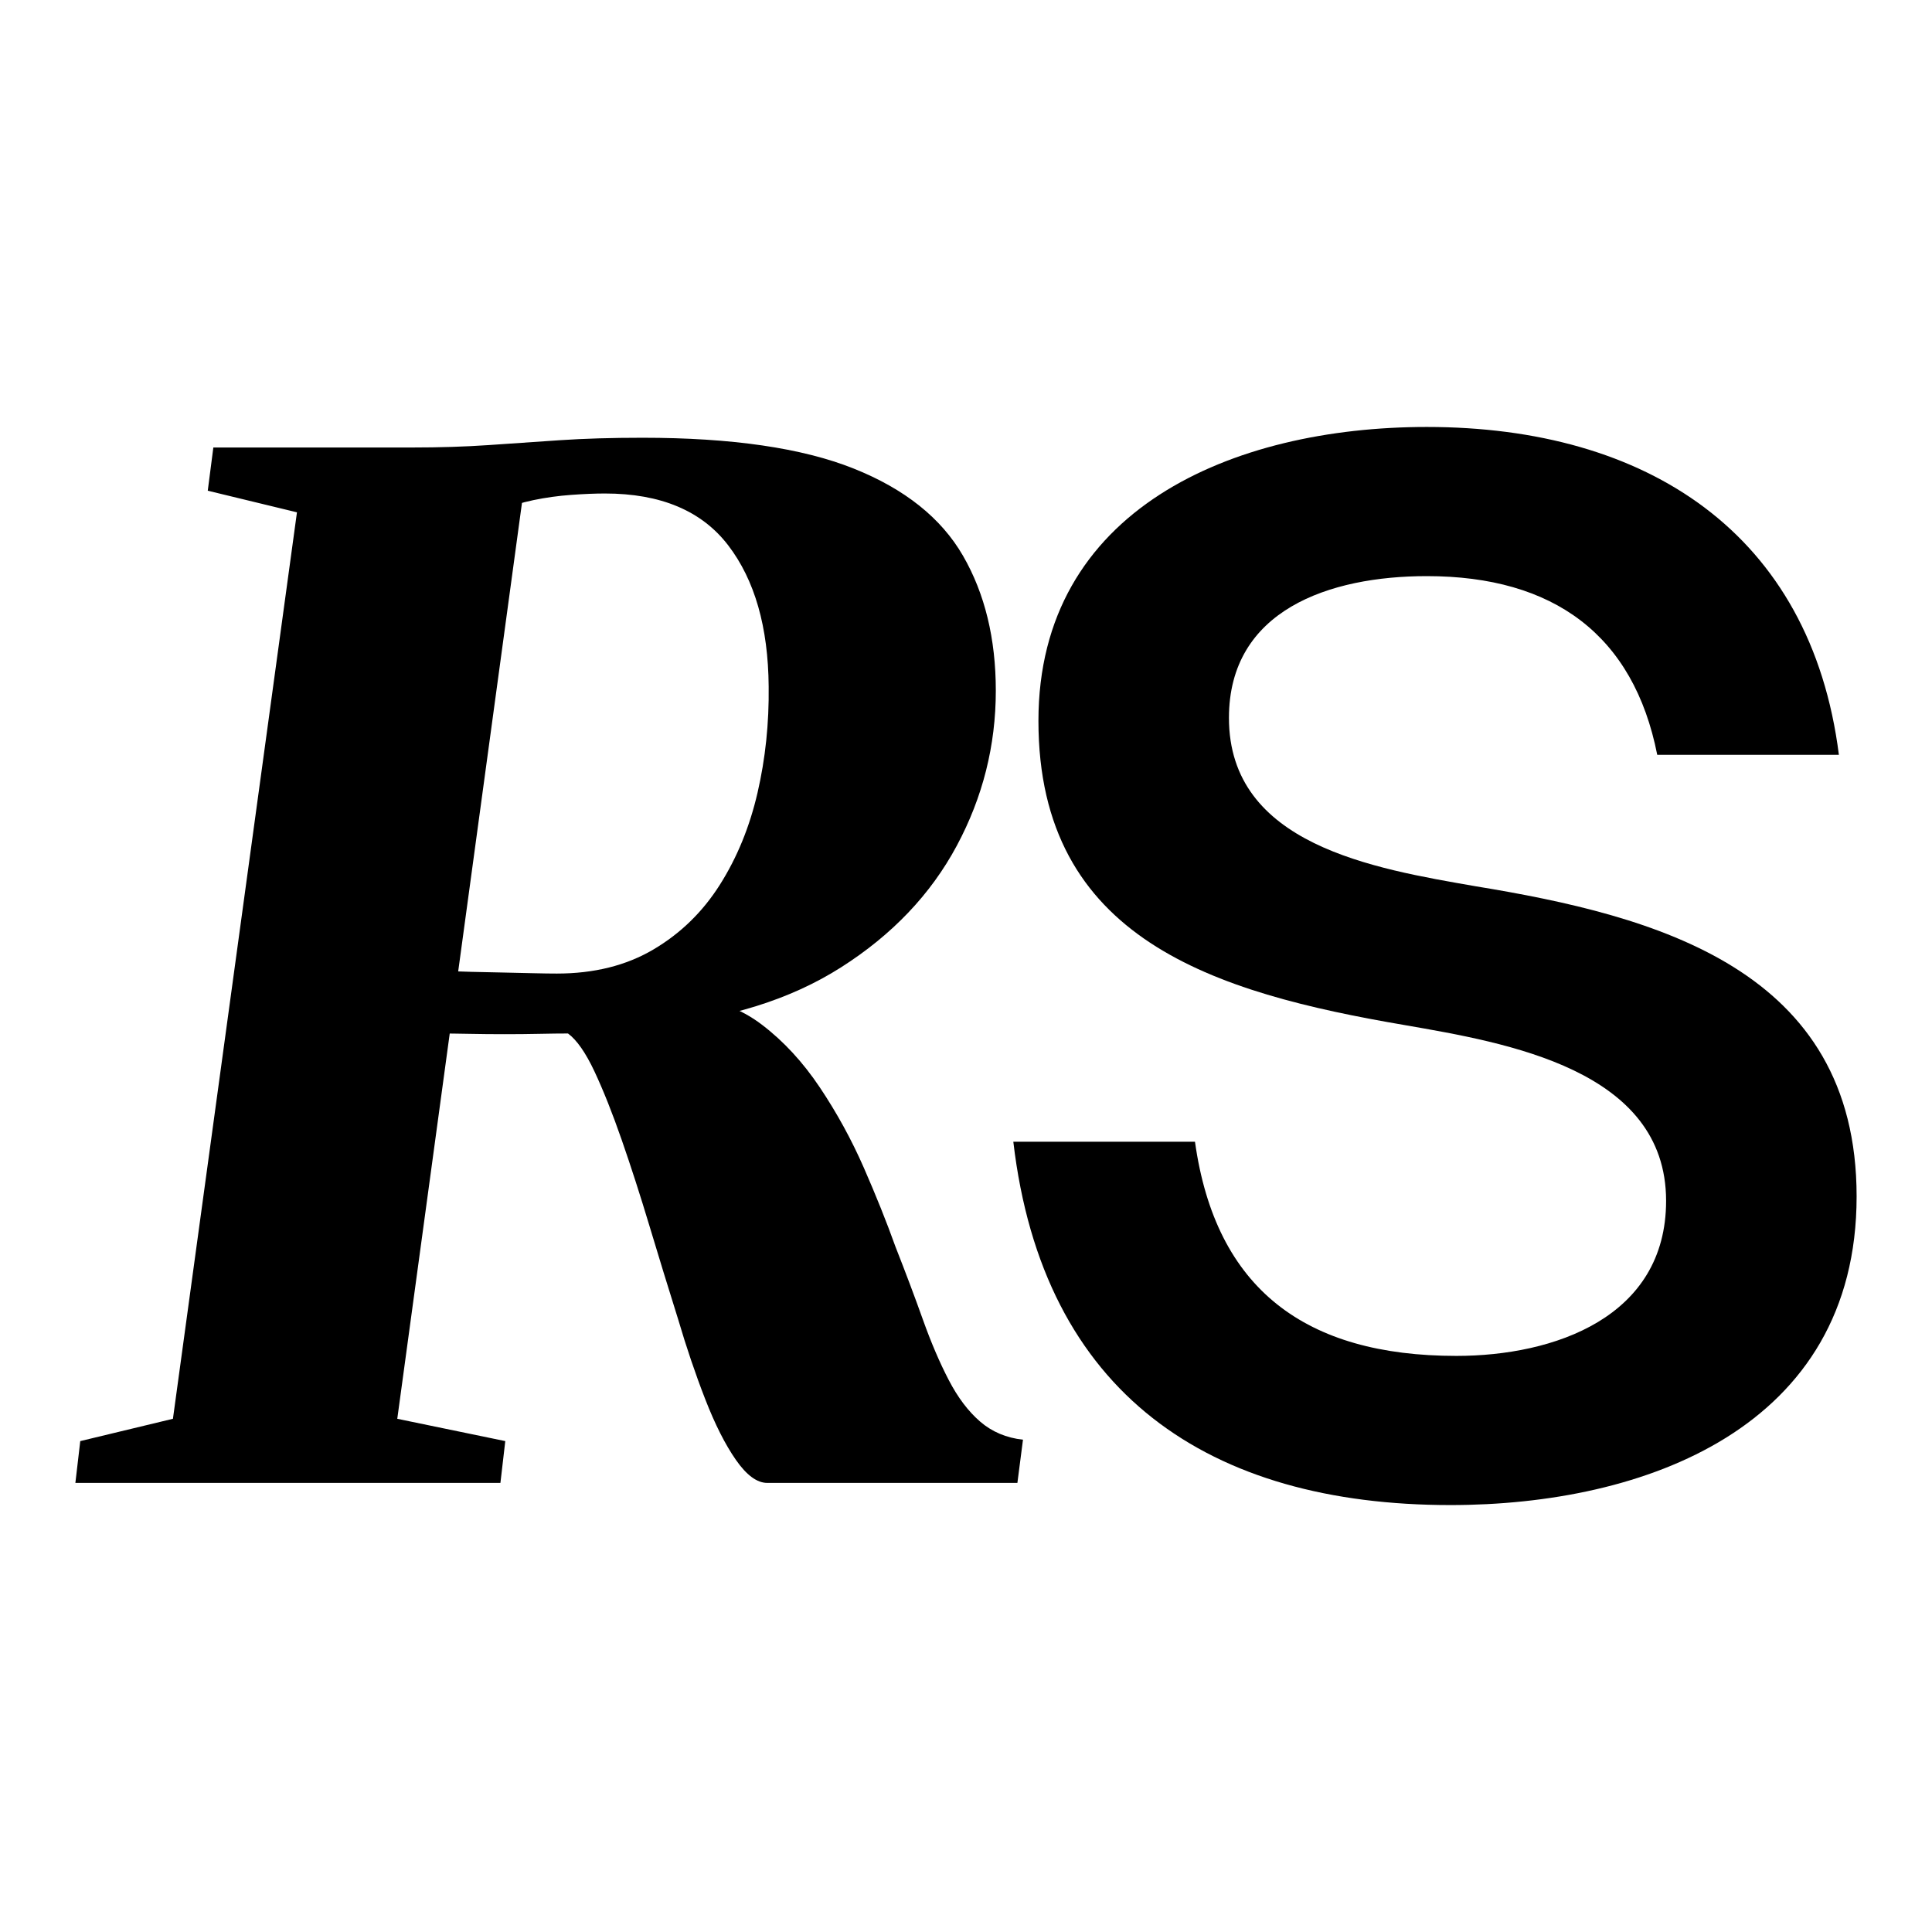
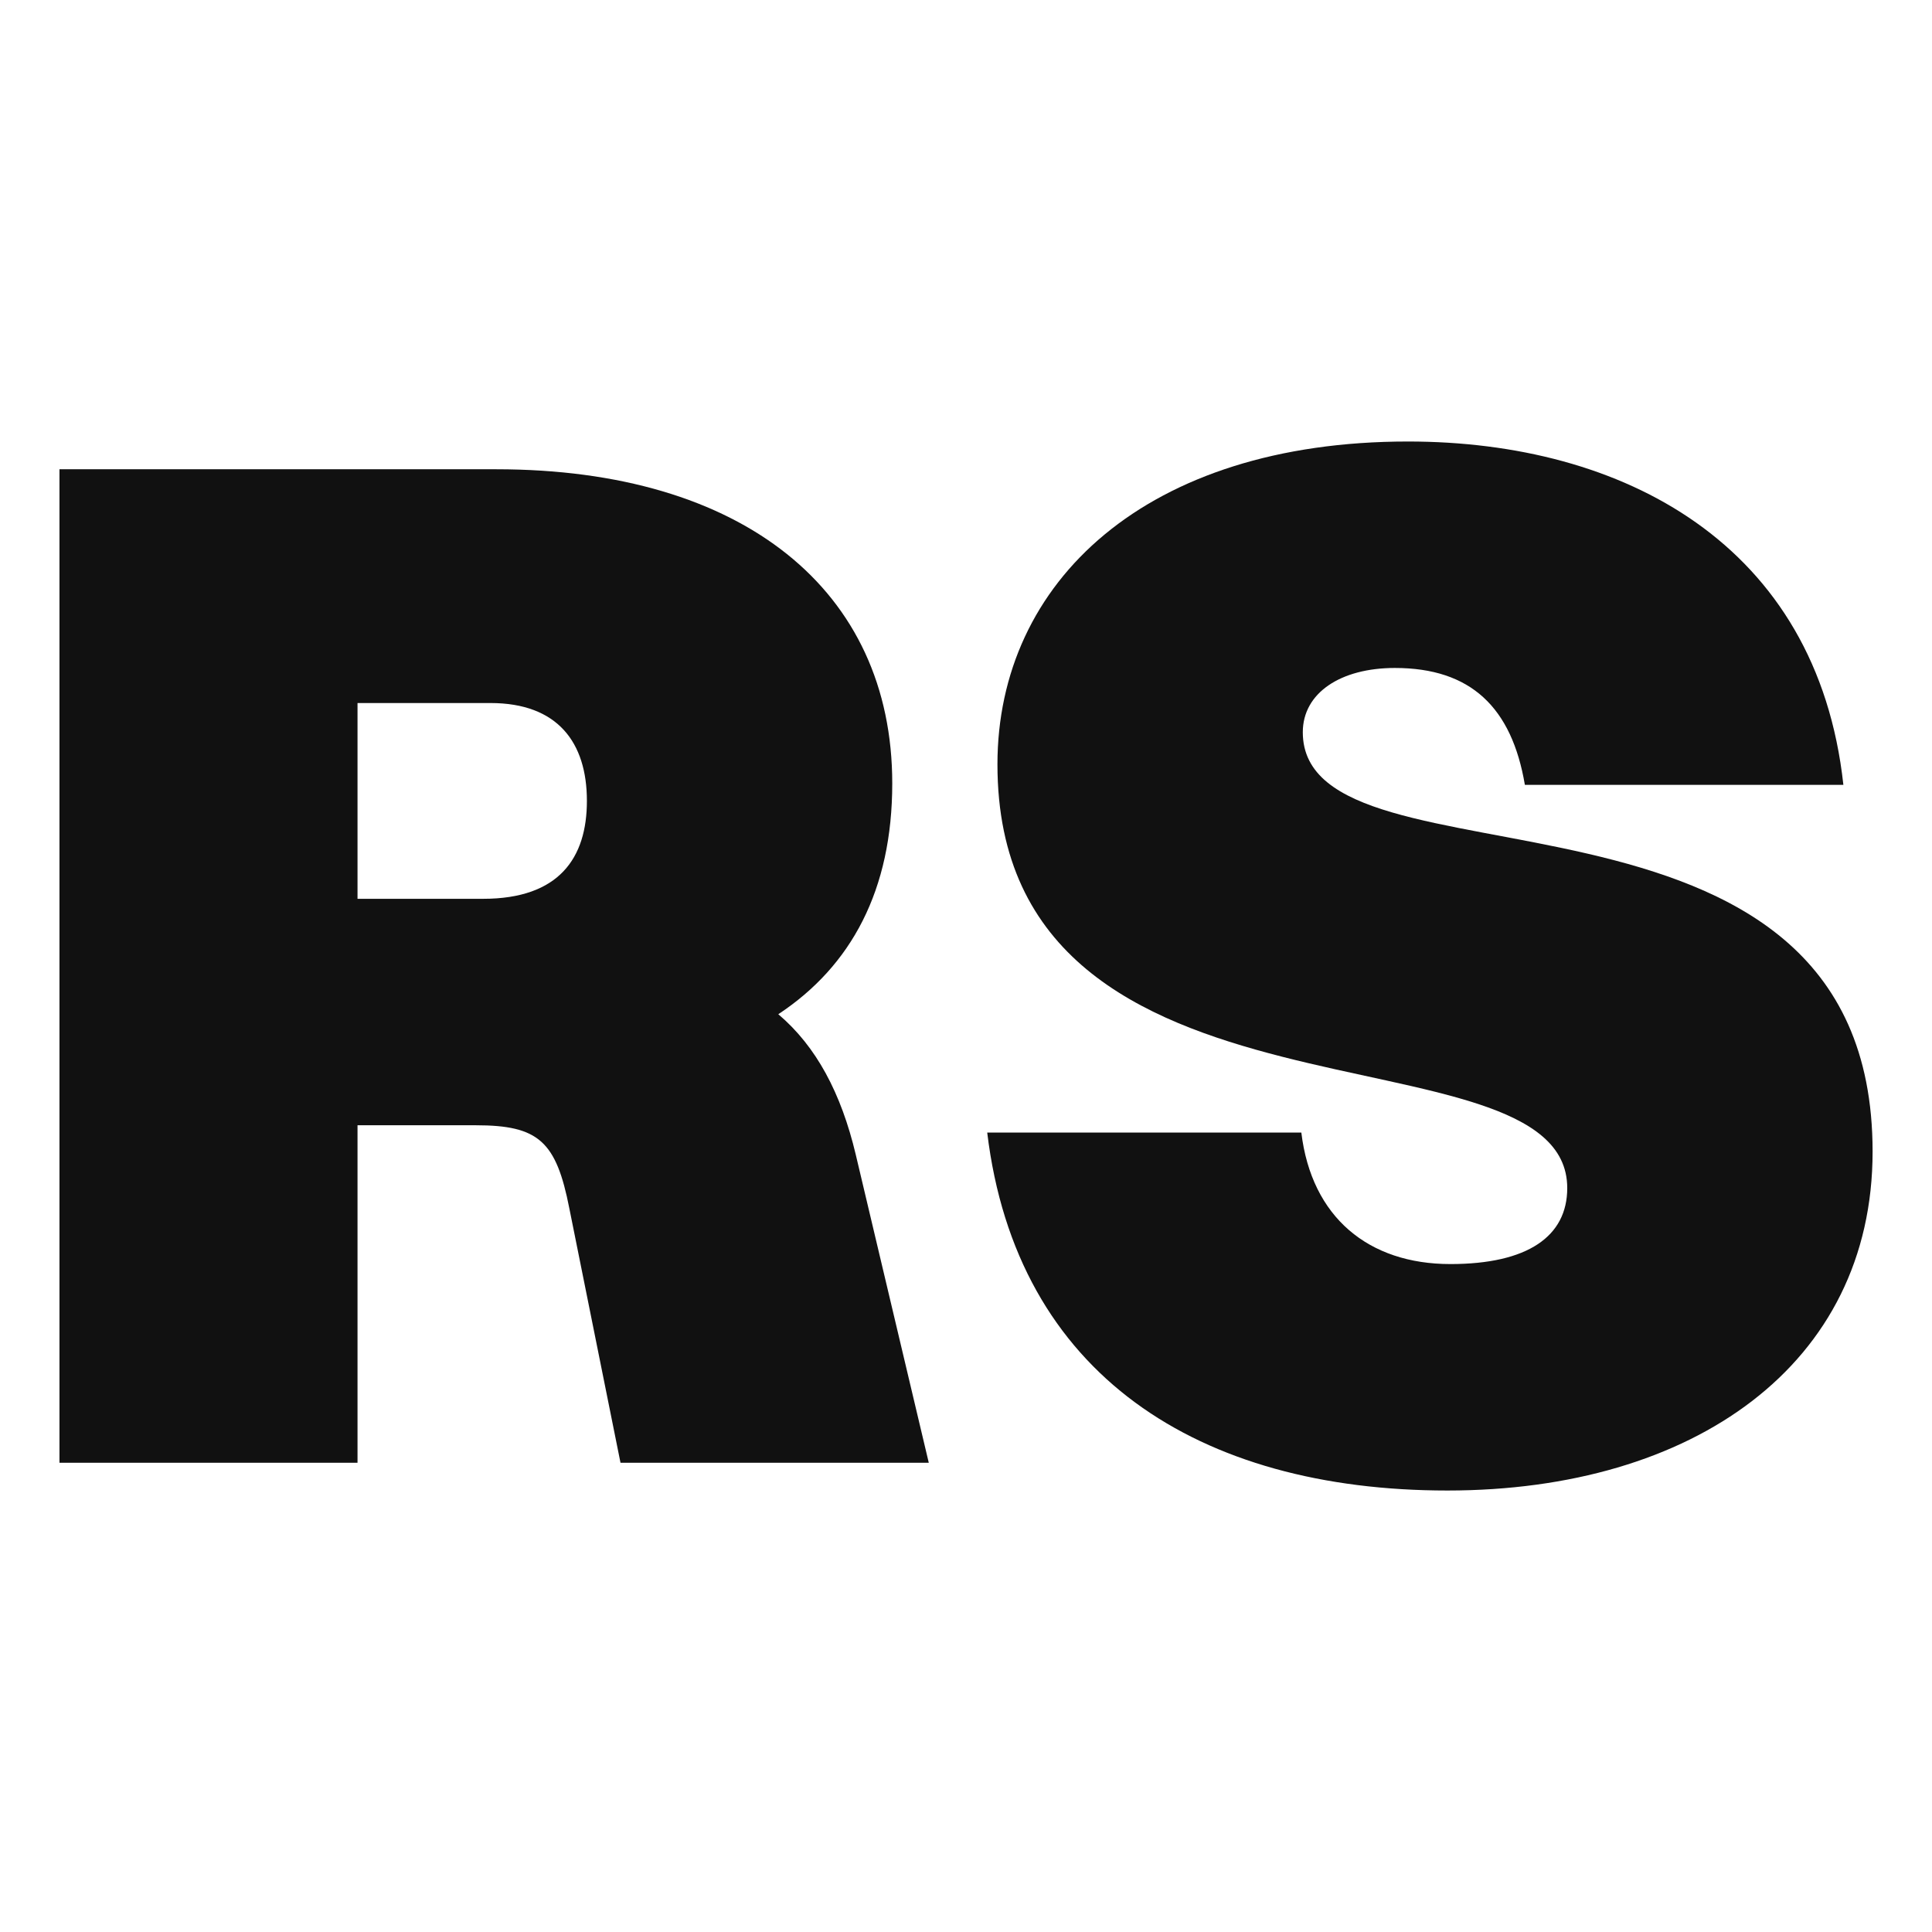
- <svg xmlns="http://www.w3.org/2000/svg" width="100%" height="100%" viewBox="0 0 128 128" version="1.1" xml:space="preserve" style="fill-rule:evenodd;clip-rule:evenodd;stroke-linejoin:round;stroke-miterlimit:2;">
-   <g transform="matrix(1,0,0,1,1.86606,-2.57519)">
-     <g transform="matrix(1.77901,0,0,1.77901,38.2385,27.2598)">
-       <path d="M-19.736,41.35L-19.554,39.793L-16.103,38.962L-11.484,5.204L-14.806,4.399L-14.598,2.79L-7.203,2.79C-6.165,2.79 -5.213,2.76 -4.348,2.7C-3.483,2.639 -2.597,2.578 -1.689,2.518C-0.78,2.457 0.244,2.427 1.386,2.427C4.708,2.427 7.324,2.808 9.236,3.569C11.147,4.33 12.509,5.415 13.322,6.825C14.135,8.235 14.542,9.909 14.542,11.846C14.542,13.888 14.058,15.812 13.089,17.62C12.12,19.428 10.684,20.937 8.781,22.148C6.879,23.359 4.535,24.085 1.749,24.328L3.099,23.316C4.119,23.35 5.032,23.674 5.836,24.289C6.641,24.903 7.359,25.681 7.99,26.624C8.621,27.567 9.166,28.561 9.625,29.608C10.083,30.655 10.477,31.636 10.805,32.553C11.186,33.522 11.528,34.43 11.83,35.278C12.133,36.125 12.453,36.874 12.791,37.522C13.128,38.171 13.517,38.686 13.958,39.066C14.399,39.447 14.931,39.672 15.554,39.741L15.346,41.35L6.031,41.35C5.65,41.35 5.261,41.064 4.863,40.493C4.465,39.922 4.085,39.17 3.722,38.236C3.358,37.302 3.021,36.307 2.71,35.252C2.346,34.093 1.992,32.938 1.646,31.788C1.3,30.637 0.954,29.565 0.608,28.57C0.262,27.575 -0.076,26.728 -0.404,26.027C-0.733,25.327 -1.062,24.855 -1.39,24.613C-1.684,24.613 -2.039,24.617 -2.454,24.626C-2.869,24.635 -3.302,24.639 -3.752,24.639C-4.201,24.639 -4.642,24.635 -5.075,24.626C-5.507,24.617 -5.888,24.613 -6.217,24.613L-5.931,22.278C-5.672,22.295 -5.36,22.308 -4.997,22.317C-4.634,22.325 -4.249,22.334 -3.842,22.342C-3.436,22.351 -3.051,22.36 -2.688,22.368C-2.324,22.377 -2.03,22.381 -1.805,22.381C-0.422,22.381 0.776,22.083 1.788,21.486C2.8,20.889 3.626,20.085 4.266,19.073C4.907,18.061 5.374,16.919 5.668,15.648C5.962,14.376 6.1,13.057 6.083,11.691C6.066,9.476 5.564,7.725 4.578,6.436C3.592,5.147 2.061,4.503 -0.015,4.503C-0.378,4.503 -0.798,4.52 -1.274,4.555C-1.749,4.589 -2.216,4.654 -2.675,4.749C-3.133,4.845 -3.535,4.97 -3.881,5.126L-2.947,3.699L-7.748,38.962L-3.726,39.793L-3.907,41.35L-19.736,41.35Z" style="fill-rule:nonzero;" />
-     </g>
-     <g transform="matrix(1.77901,0,0,1.77901,31.1463,27.2598)">
-       <path d="M34.581,2.025C27.321,2.025 20.116,5.105 20.116,12.97C20.116,21.11 26.661,23.09 33.756,24.3C37.551,24.96 43.491,25.95 43.491,30.845C43.491,35.19 39.311,36.62 35.681,36.62C30.071,36.62 26.716,34.145 25.946,28.645L19.181,28.645C20.281,38.05 26.496,42.175 35.461,42.175C42.666,42.175 50.586,39.315 50.586,30.68C50.586,22.21 43.106,20.23 36.396,19.13C32.601,18.47 27.211,17.59 27.211,12.86C27.211,8.845 30.951,7.58 34.581,7.58C39.311,7.58 42.281,9.78 43.161,14.235L49.926,14.235C48.881,5.985 42.776,2.025 34.581,2.025Z" style="fill-rule:nonzero;" />
-     </g>
+ <svg xmlns="http://www.w3.org/2000/svg" viewBox="0 0 128 128" width="128" height="128" fill="#111111">
+   <g transform="matrix(8.06637 0 0 8.06637 -156.621 -70.2638)">
+     <path fill-rule="nonzero" d="M19.905,20.725L22.353,20.725L22.353,17.953L23.325,17.953C23.841,17.953 23.985,18.085 24.093,18.637L24.513,20.725L27.045,20.725L26.445,18.193C26.325,17.689 26.121,17.305 25.809,17.041C26.409,16.645 26.745,16.021 26.745,15.145C26.745,13.561 25.521,12.565 23.493,12.565L19.905,12.565L19.905,20.725ZM23.445,14.485C23.997,14.485 24.237,14.809 24.237,15.289C24.237,15.757 24.009,16.093 23.385,16.093L22.353,16.093L22.353,14.485L23.445,14.485Z" />
+     <path fill-rule="nonzero" d="M30.117,14.725C30.117,14.401 30.429,14.197 30.873,14.197C31.497,14.197 31.833,14.521 31.941,15.157L34.557,15.157C34.341,13.177 32.745,12.337 30.981,12.337C28.833,12.337 27.609,13.489 27.609,14.989C27.609,18.157 32.289,17.065 32.289,18.469C32.289,18.865 31.965,19.093 31.329,19.093C30.657,19.093 30.189,18.709 30.105,18.013L27.525,18.013C27.765,20.005 29.265,20.953 31.305,20.953C33.321,20.953 34.797,19.921 34.797,18.169C34.797,14.845 30.117,16.117 30.117,14.725Z" />
  </g>
</svg>
